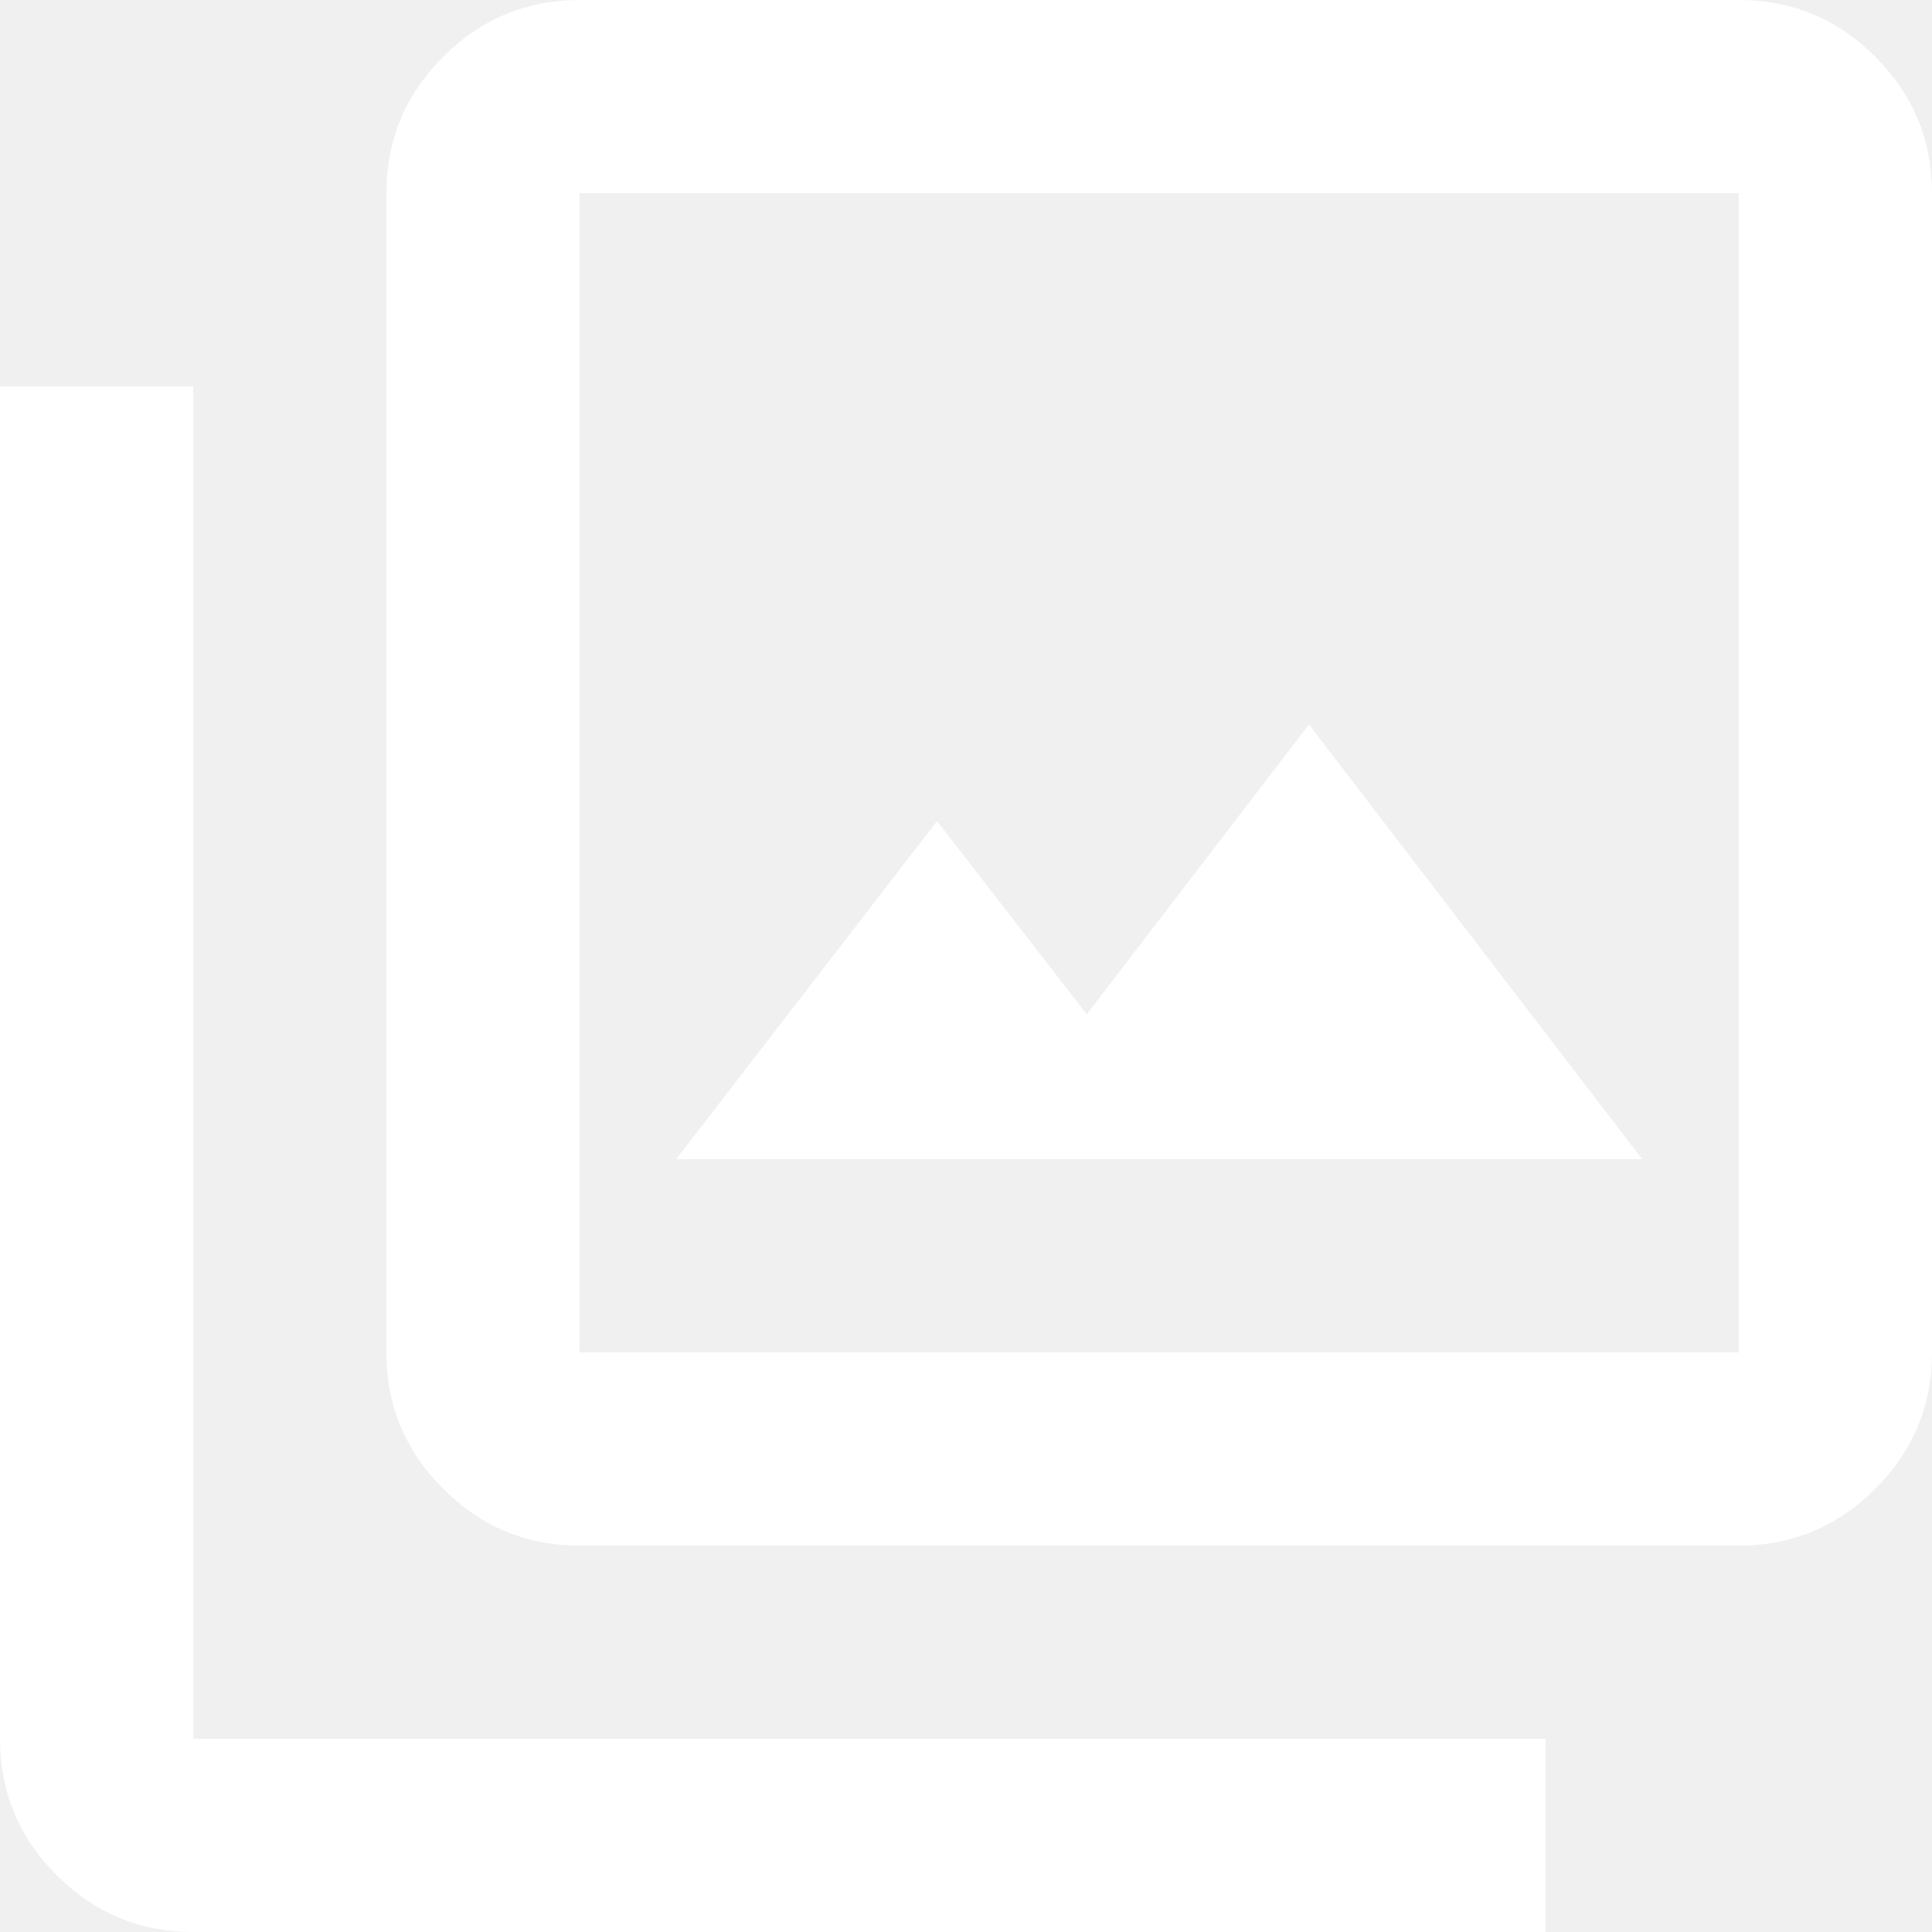
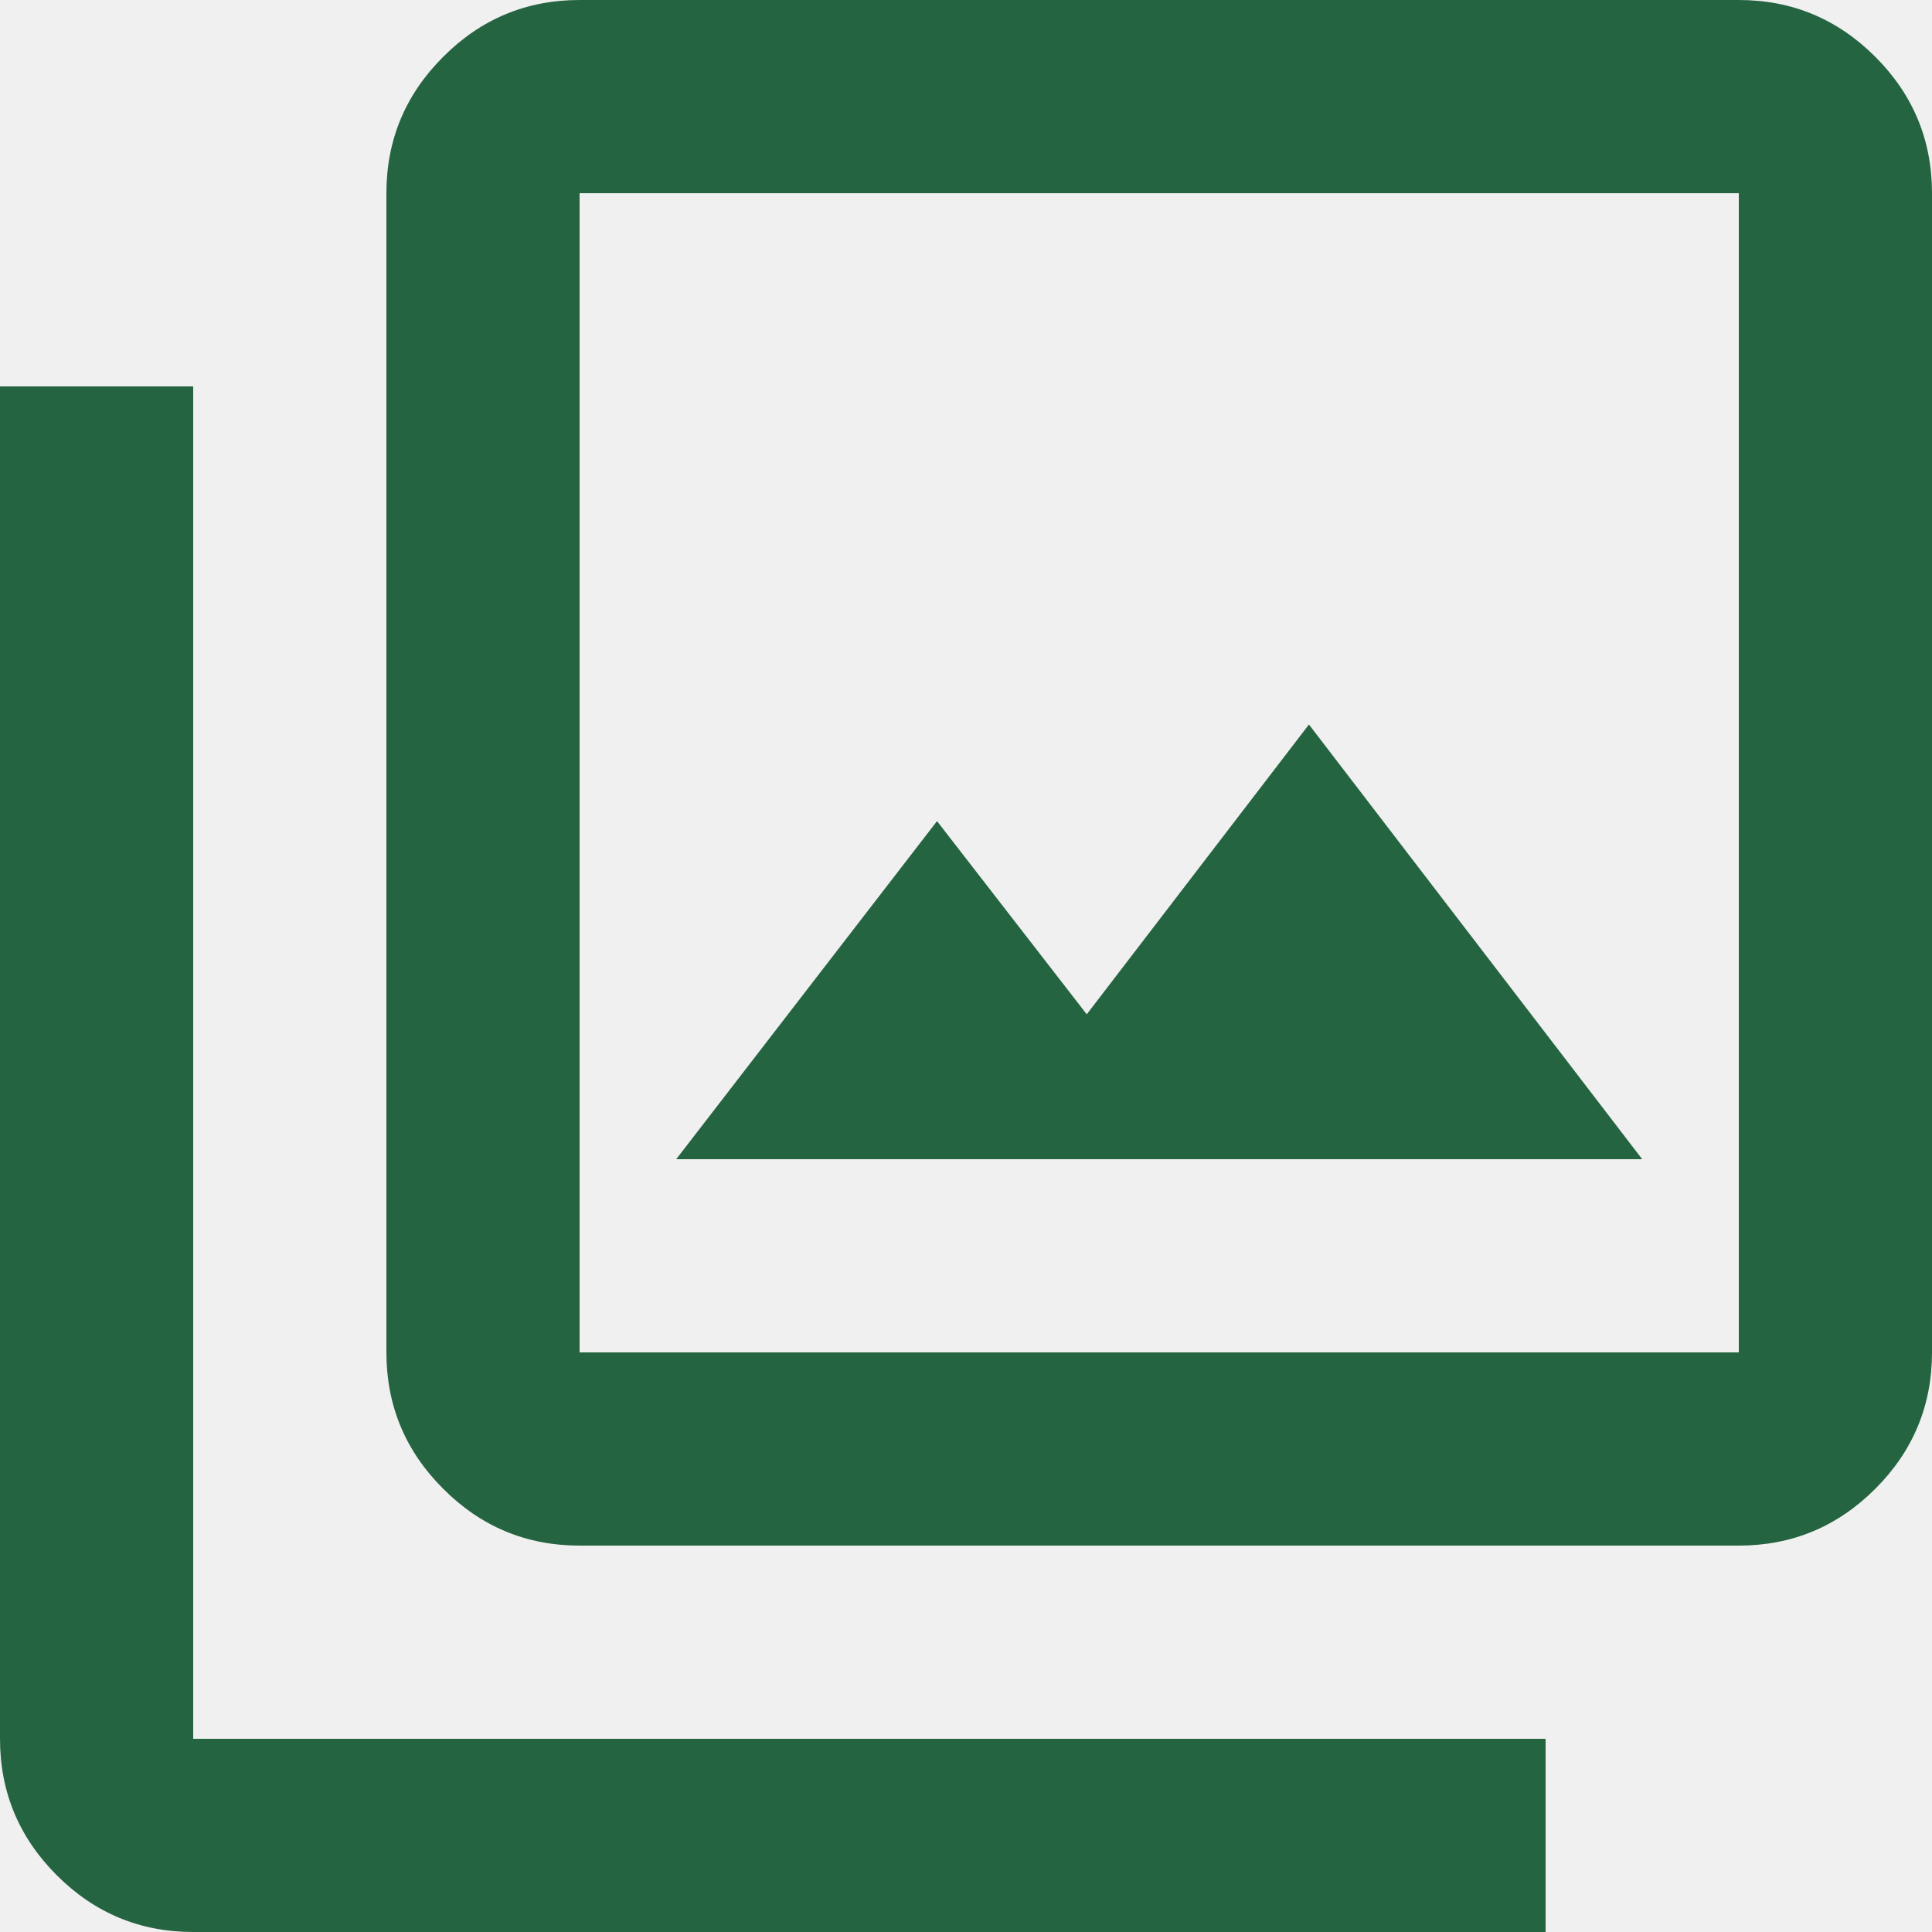
<svg xmlns="http://www.w3.org/2000/svg" preserveAspectRatio="none" overflow="visible" style="display: block;" width="20" height="20" viewBox="0 0 20 20" fill="none">
  <g id="Container">
-     <path id="Icon" d="M7 12H17L13.55 7.5L11.25 10.5L9.7 8.5L7 12V12M6 16C5.45 16 4.979 15.804 4.588 15.412C4.196 15.021 4 14.55 4 14V2C4 1.45 4.196 0.979 4.588 0.588C4.979 0.196 5.45 0 6 0H18C18.55 0 19.021 0.196 19.413 0.588C19.804 0.979 20 1.45 20 2V14C20 14.55 19.804 15.021 19.413 15.412C19.021 15.804 18.55 16 18 16H6V16M6 14H18V14V14V2V2V2H6V2V2V14V14V14V14M2 20C1.45 20 0.979 19.804 0.588 19.413C0.196 19.021 0 18.55 0 18V4H2V18V18V18H16V20H2V20M6 2V2V2V2V14V14V14V14V14V14V2V2V2V2" fill="white" />
+     <path id="Icon" d="M7 12H17L13.55 7.5L11.25 10.5L9.7 8.5L7 12V12M6 16C5.45 16 4.979 15.804 4.588 15.412C4.196 15.021 4 14.55 4 14V2C4 1.45 4.196 0.979 4.588 0.588C4.979 0.196 5.45 0 6 0H18C18.55 0 19.021 0.196 19.413 0.588C19.804 0.979 20 1.45 20 2V14C20 14.55 19.804 15.021 19.413 15.412C19.021 15.804 18.55 16 18 16H6V16M6 14H18V14V14V2V2V2H6V2V2V14V14V14V14M2 20C1.45 20 0.979 19.804 0.588 19.413C0.196 19.021 0 18.55 0 18V4H2V18V18V18H16V20H2V20M6 2V2V2V2V14V14V14V14V14V14V2V2V2V2" fill="#256441" />
  </g>
</svg>
